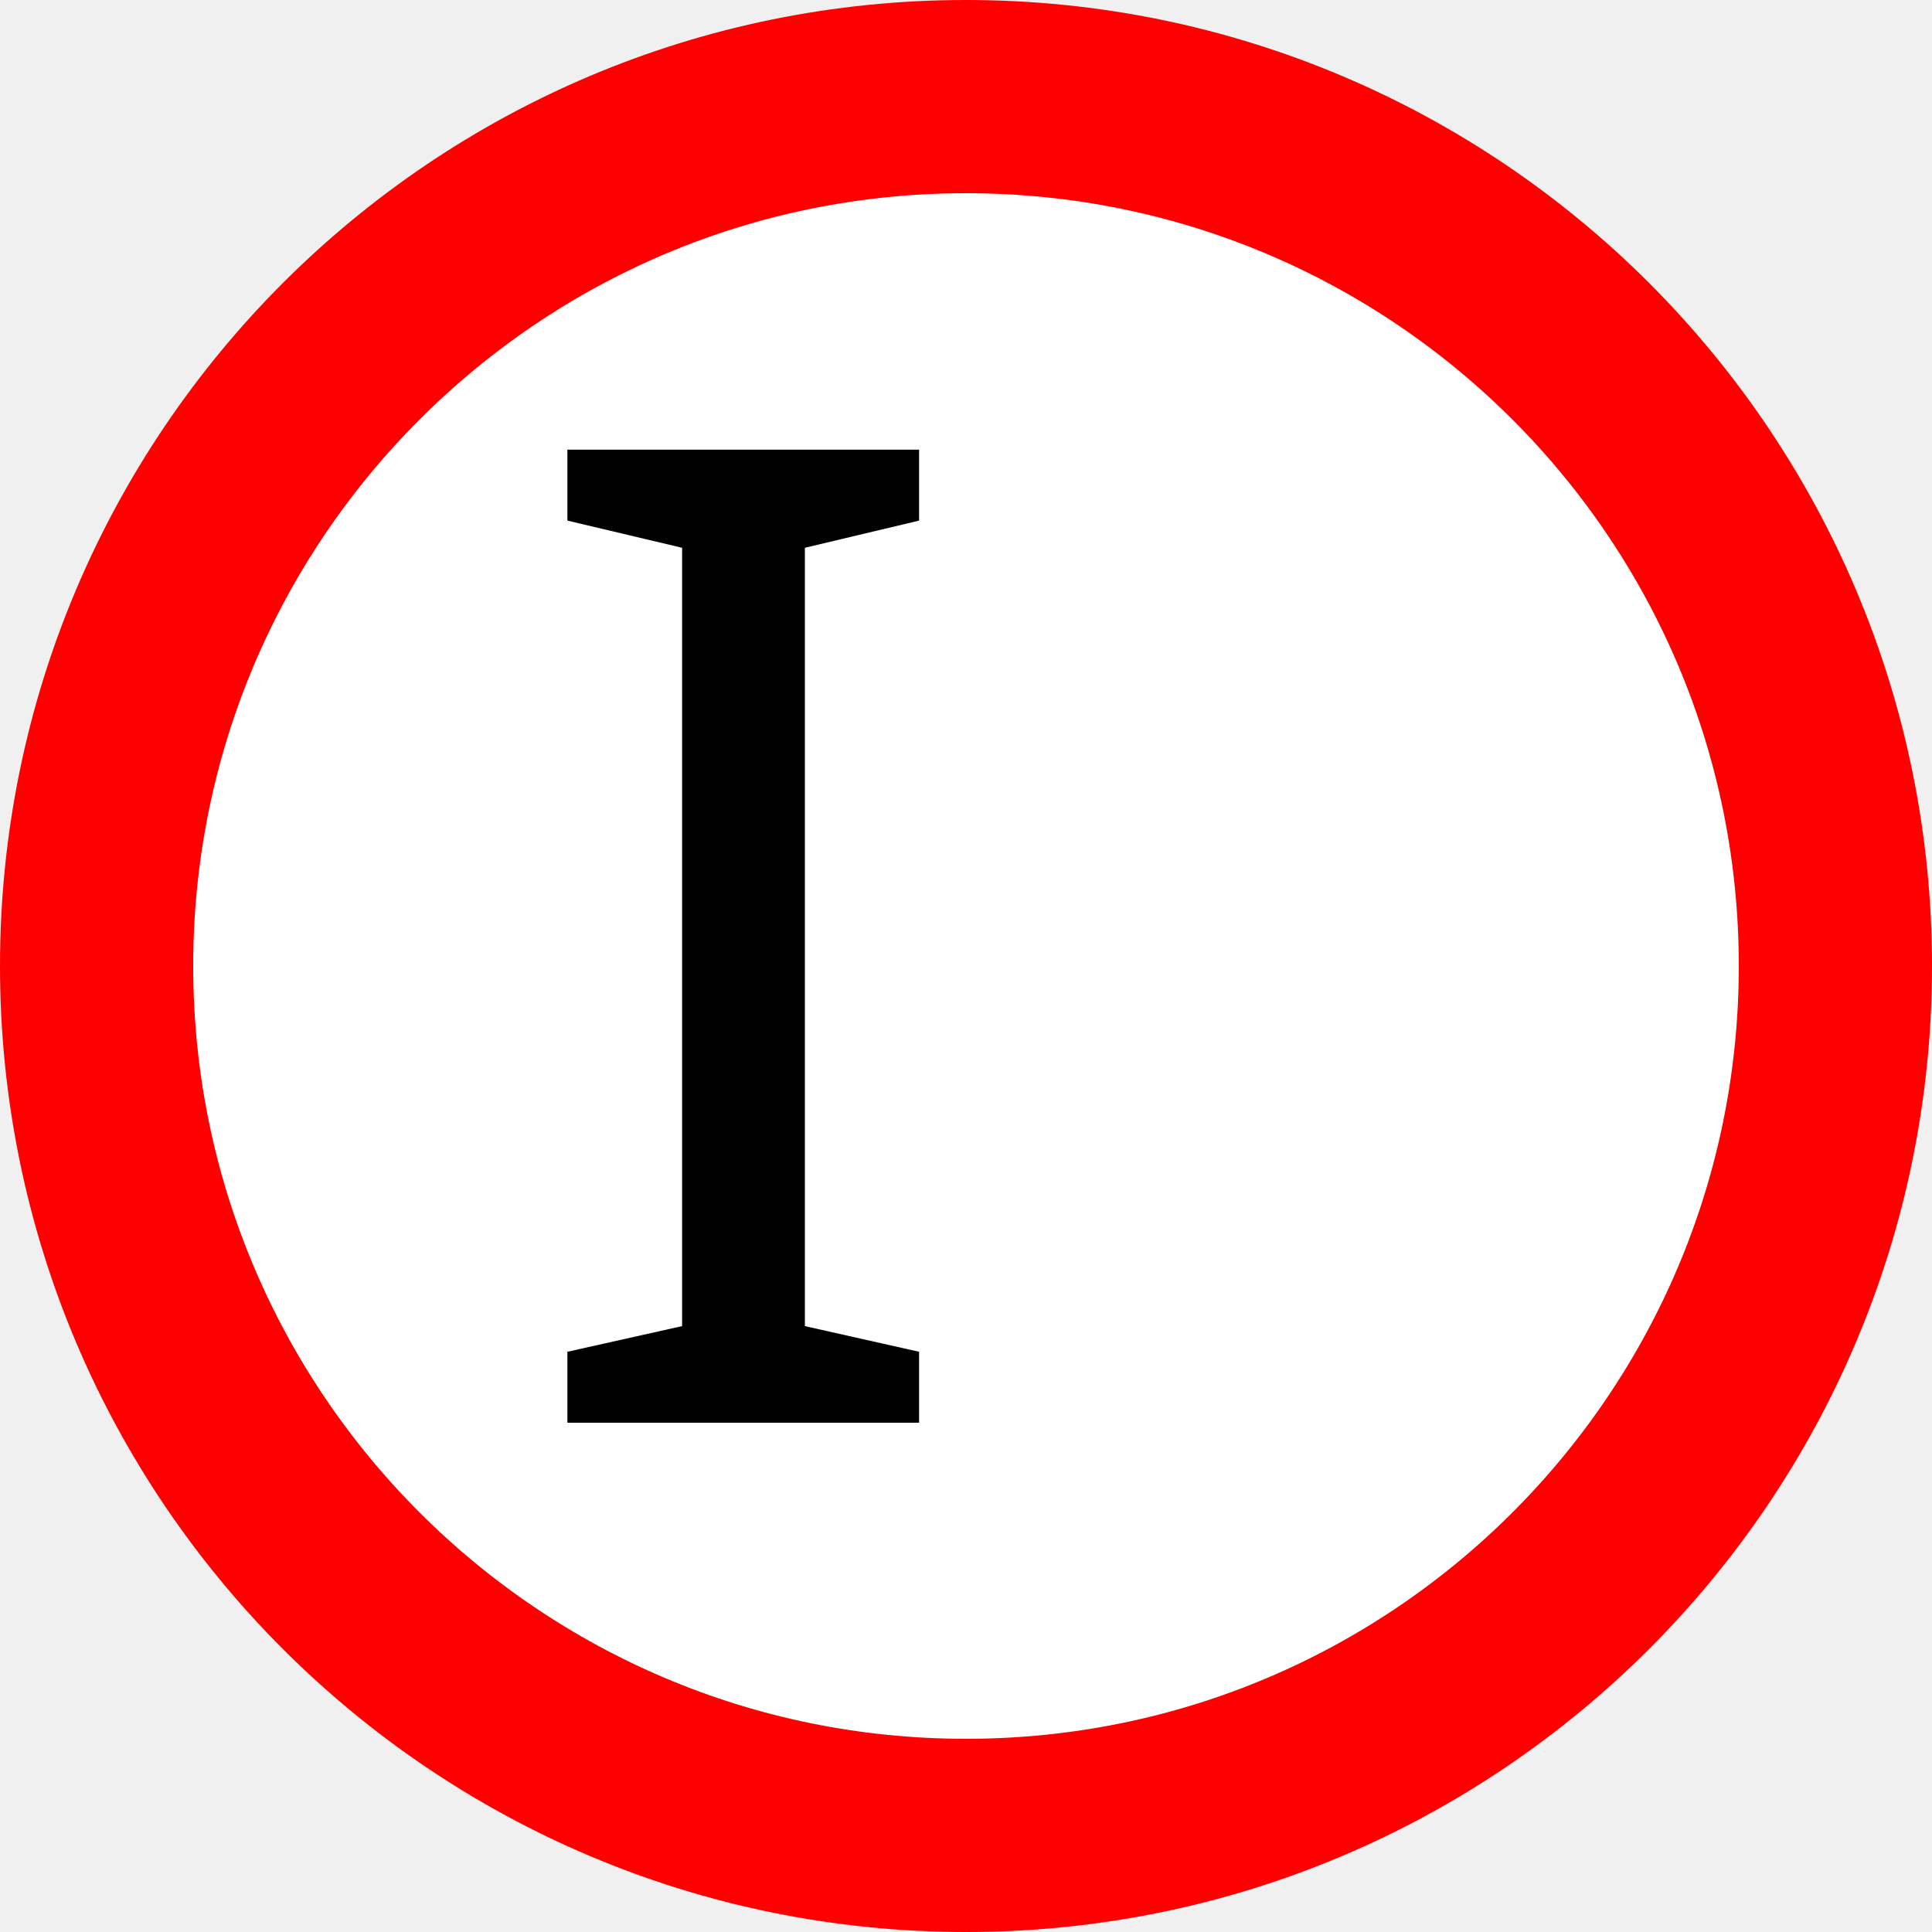
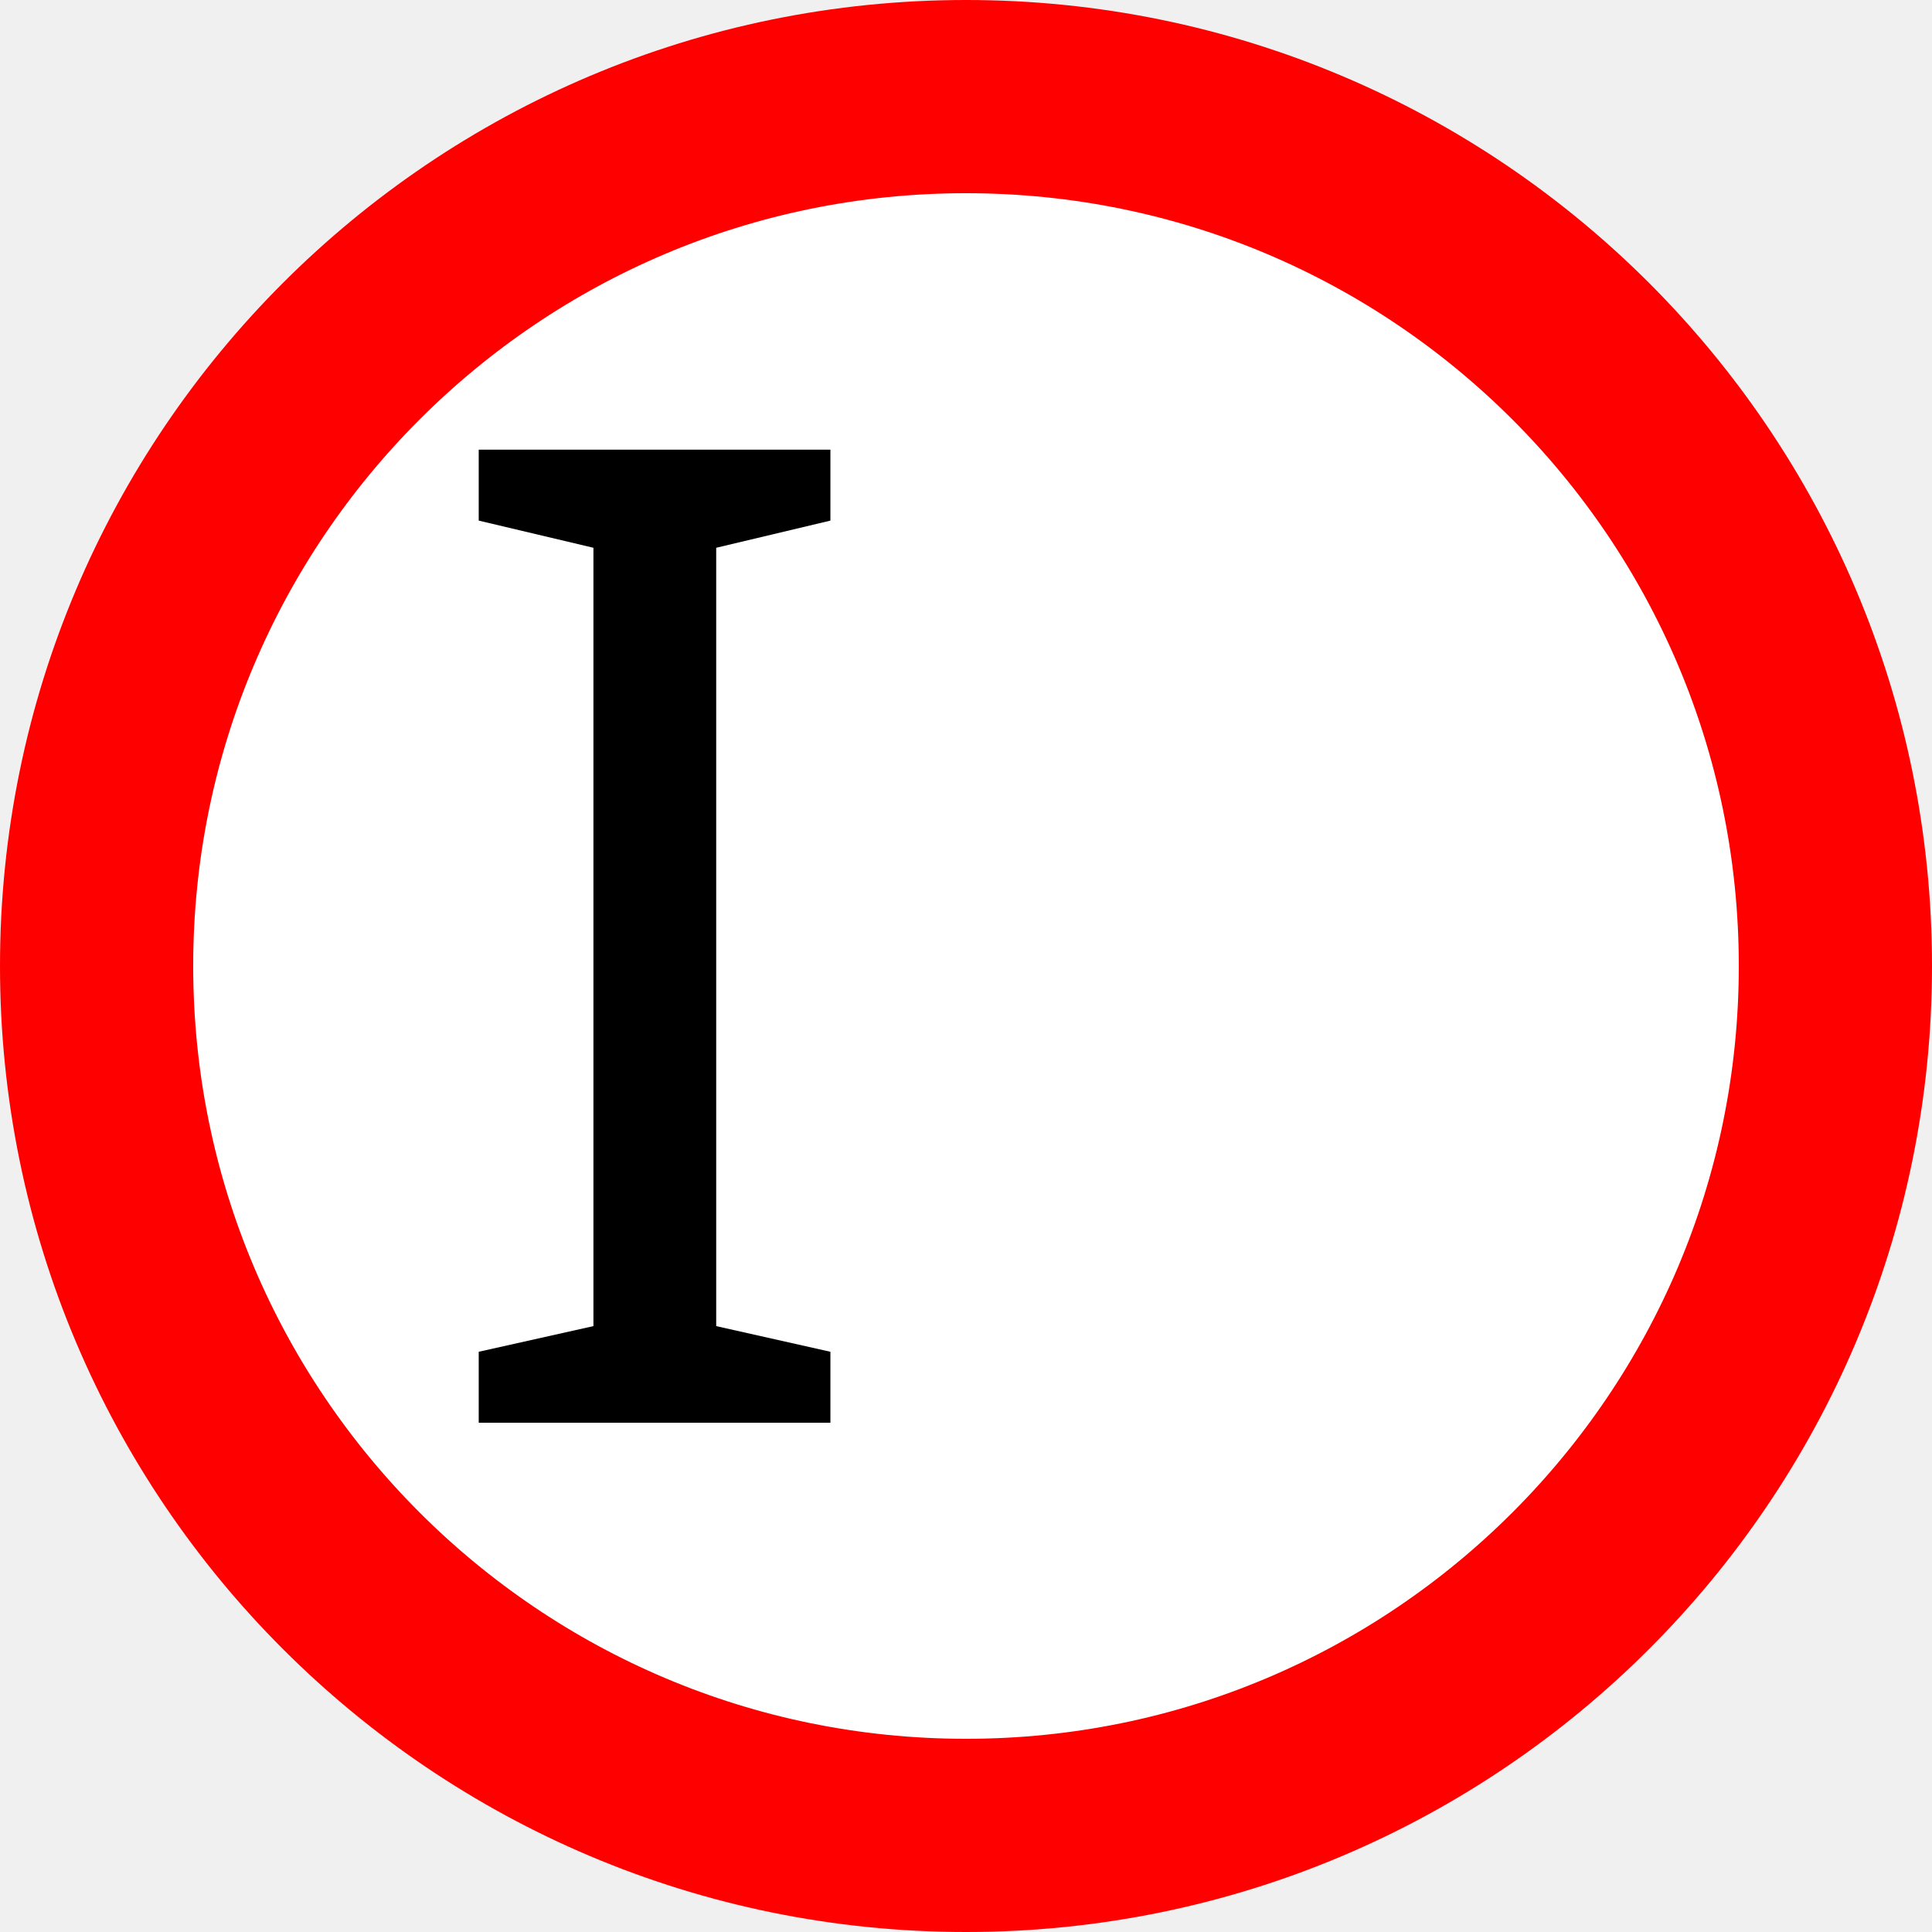
<svg xmlns="http://www.w3.org/2000/svg" width="60mm" height="60mm" viewBox="0 0 60 60" version="1.1" id="svg8">
  <defs id="defs2" />
  <g id="layer1" transform="translate(-75,-118.5)">
-     <circle style="fill:#ffffff;fill-opacity:1;stroke:#ff0000;stroke-width:6;stroke-linecap:butt;stroke-linejoin:round;stroke-miterlimit:4;stroke-dasharray:none;stroke-dashoffset:0" id="path836" cx="105" cy="148.5" r="27" />
-     <text xml:space="preserve" style="font-style:normal;font-variant:normal;font-weight:normal;font-stretch:normal;font-size:10.583px;line-height:1.25;font-family:'Roadgeek 2005 Series 1B';-inkscape-font-specification:'Roadgeek 2005 Series 1B';text-align:center;letter-spacing:0px;word-spacing:0px;text-anchor:middle;fill:#000000;fill-opacity:1;stroke:none;stroke-width:0.265" x="104.988" y="162.682" id="text852">
-       <tspan id="tspan850" x="104.988" y="162.682" style="font-size:42.333px;stroke-width:0.265">I</tspan>
-     </text>
+     <g id="g1941">
+       <circle r="27" cy="148.5" cx="105" id="path836" style="fill:#ffffff;fill-opacity:1;stroke:#ff0000;stroke-width:6;stroke-linecap:butt;stroke-linejoin:round;stroke-miterlimit:4;stroke-dasharray:none;stroke-dashoffset:0" />
+       <text id="text852" y="162.682" x="104.988" style="font-style:normal;font-variant:normal;font-weight:normal;font-stretch:normal;font-size:10.583px;line-height:1.25;font-family:'Roadgeek 2005 Series 1B';-inkscape-font-specification:'Roadgeek 2005 Series 1B';text-align:center;letter-spacing:0px;word-spacing:0px;text-anchor:middle;fill:#000000;fill-opacity:1;stroke:none;stroke-width:0.265" xml:space="preserve">
+         <tspan style="font-size:42.333px;stroke-width:0.265" y="162.682" x="104.988" id="tspan850">I</tspan>
+       </text>
+     </g>
  </g>
</svg>
